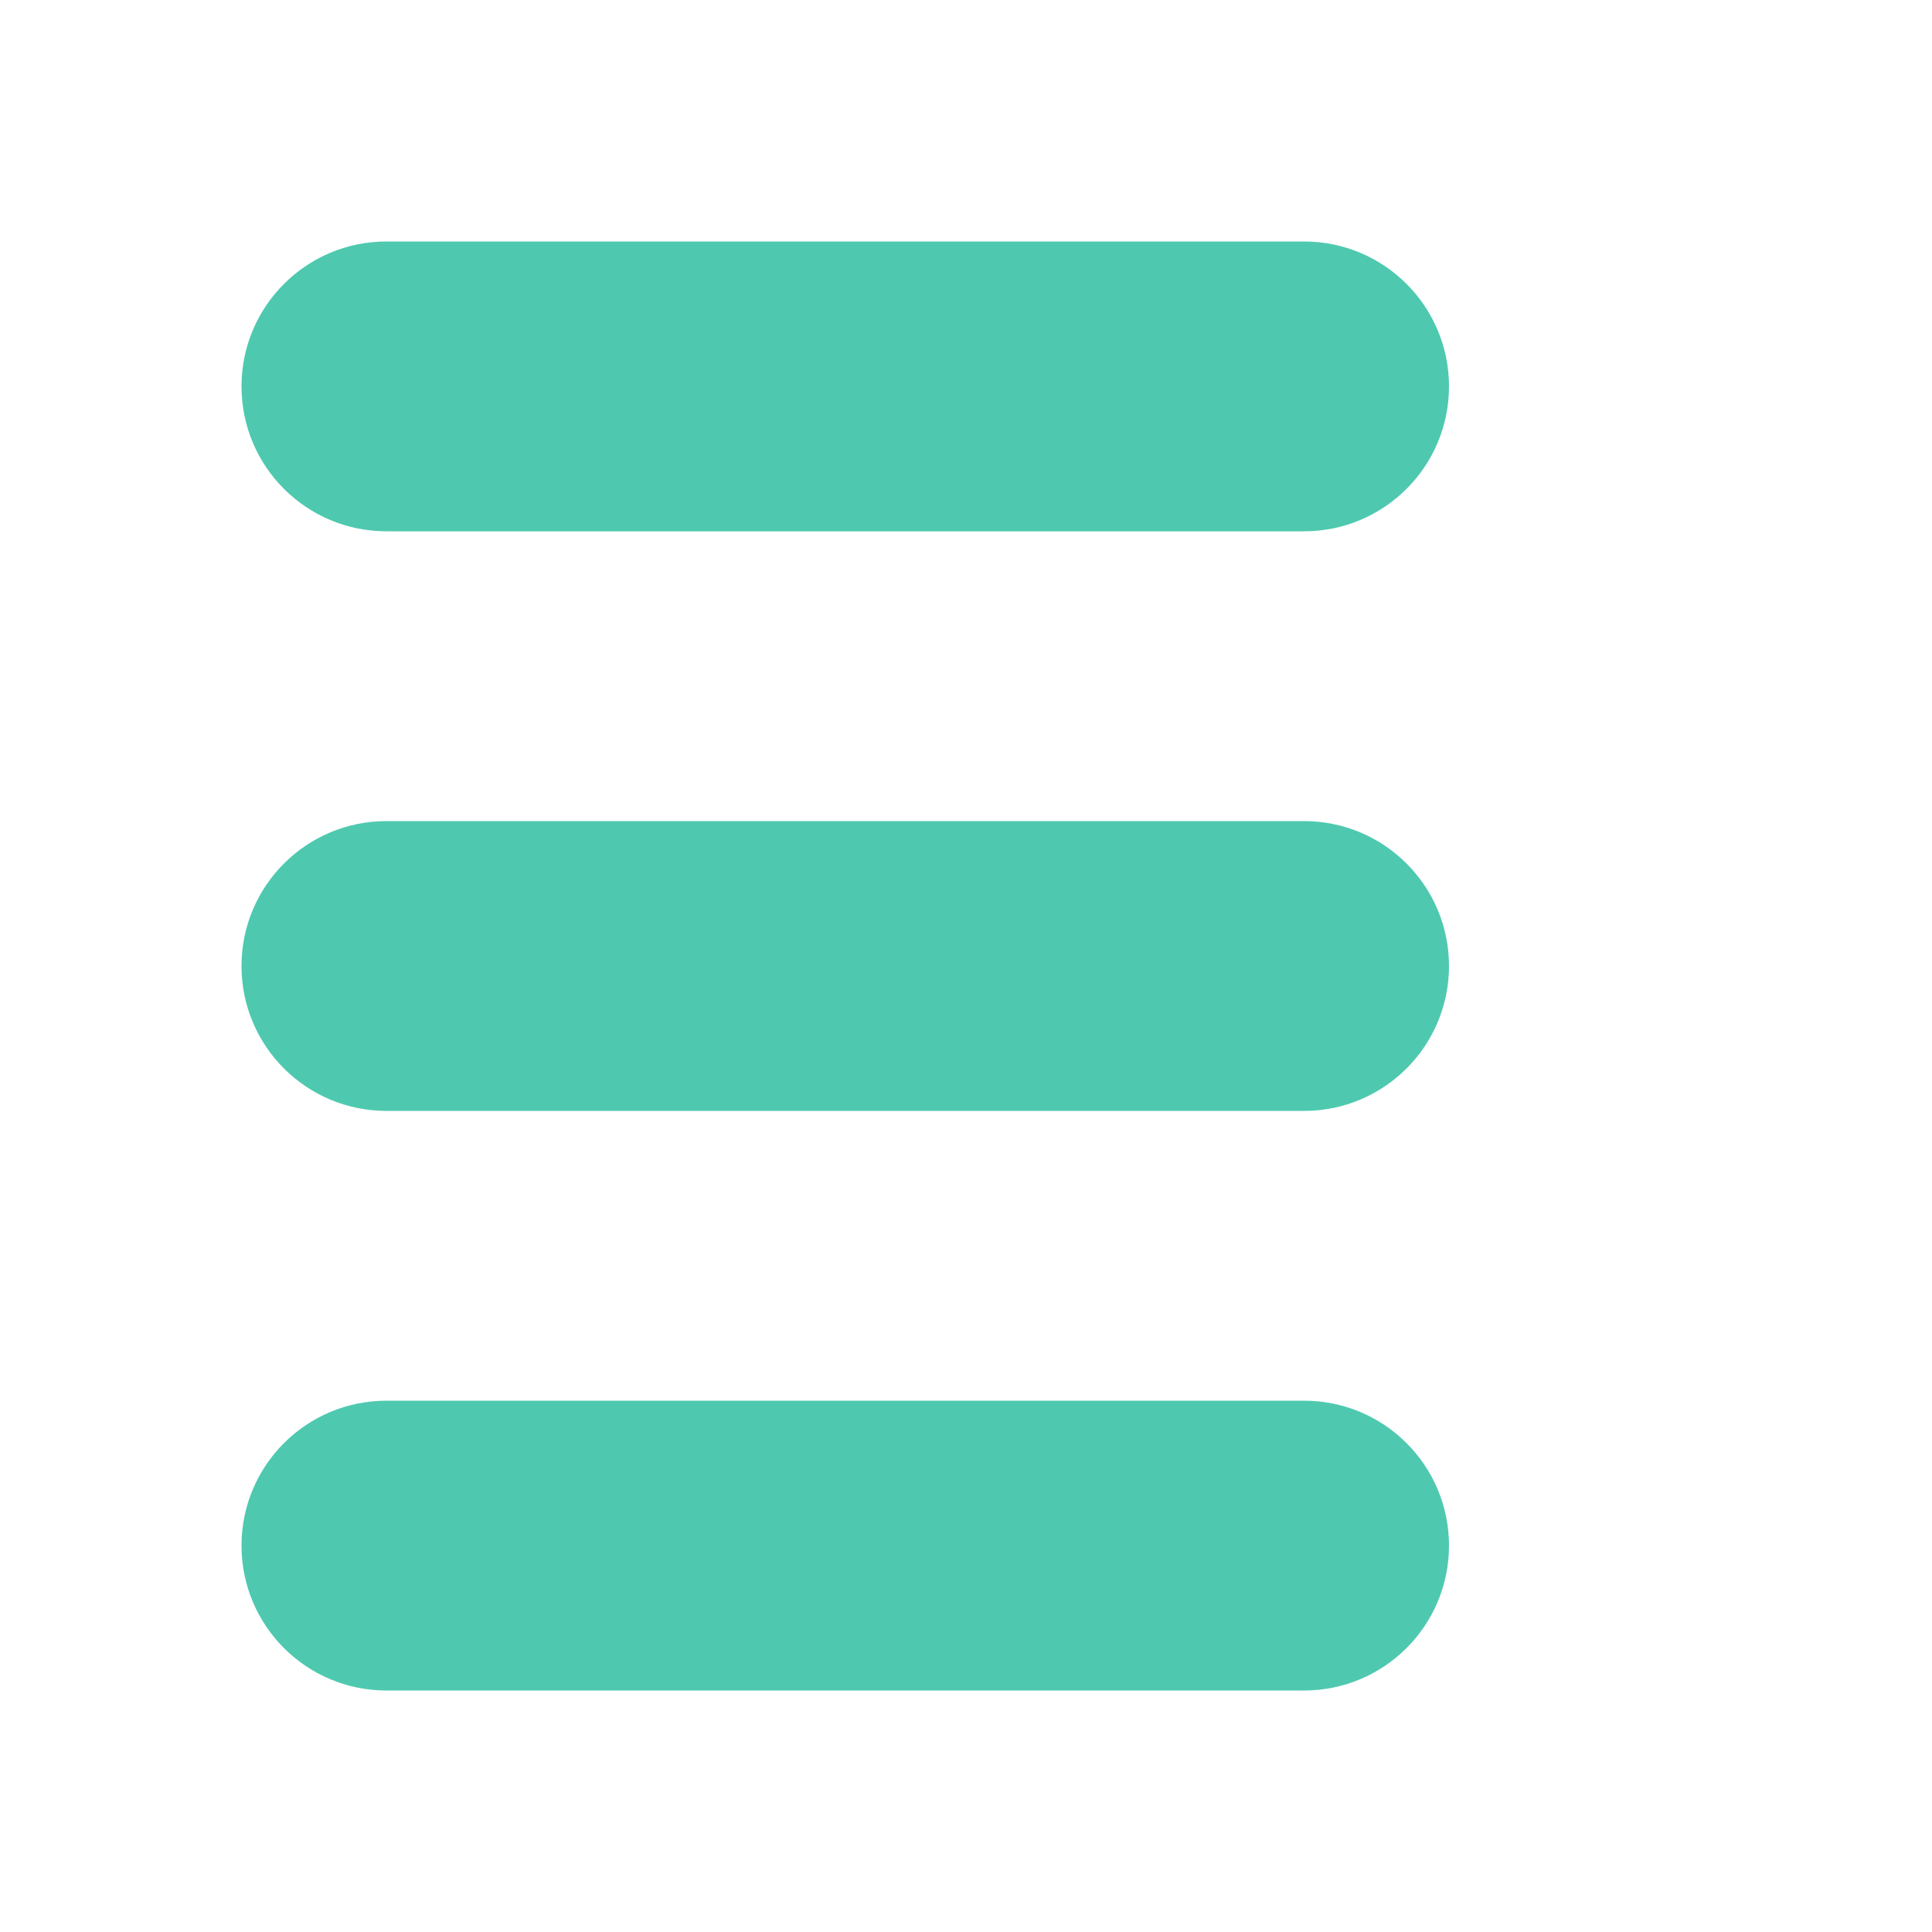
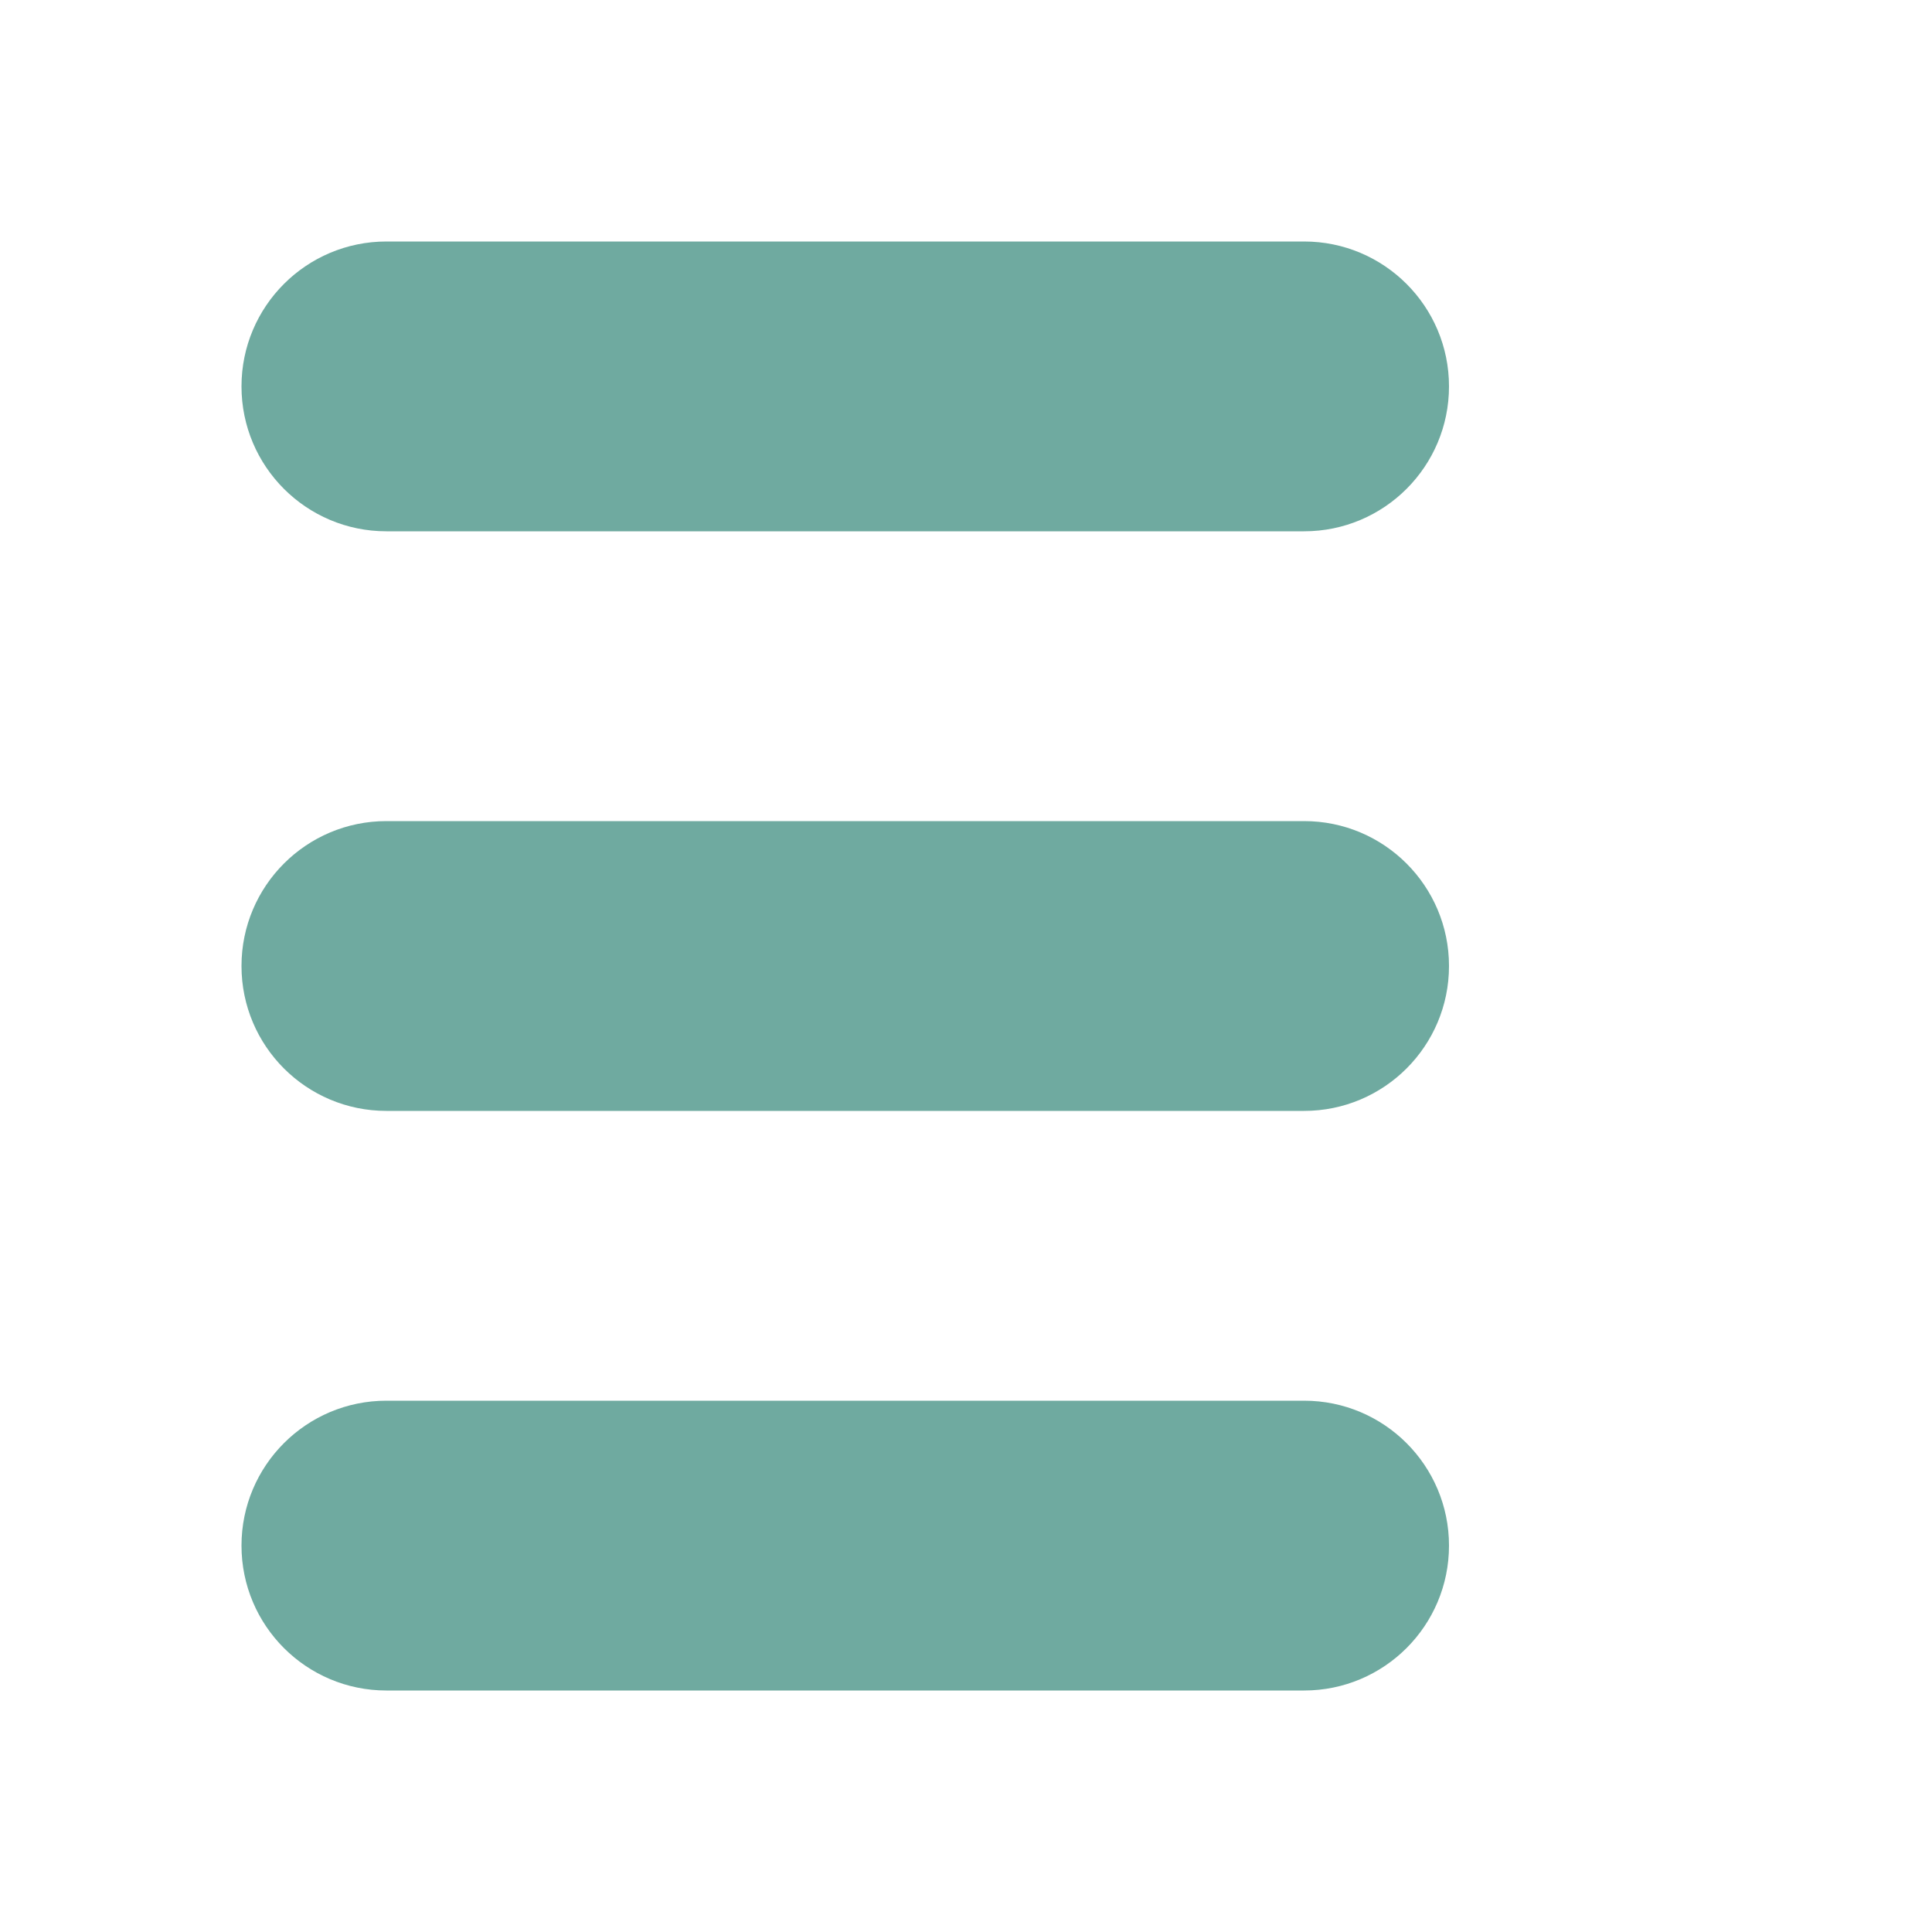
<svg xmlns="http://www.w3.org/2000/svg" width="16" height="16" viewBox="0 0 16 16" fill="none">
-   <rect x="2" y="2" width="10" height="2.4" rx="1.2" fill="#4EC9B0" />
-   <rect x="2" y="6.8" width="10" height="2.4" rx="1.2" fill="#4EC9B0" />
-   <rect x="2" y="11.6" width="10" height="2.4" rx="1.2" fill="#4EC9B0" />
+   <rect x="2" y="2" width="10" height="2.4" rx="1.2" fill="#6FAAA0" />
+   <rect x="2" y="6.8" width="10" height="2.4" rx="1.2" fill="#6FAAA0" />
+   <rect x="2" y="11.6" width="10" height="2.4" rx="1.2" fill="#6FAAA0" />
</svg>
